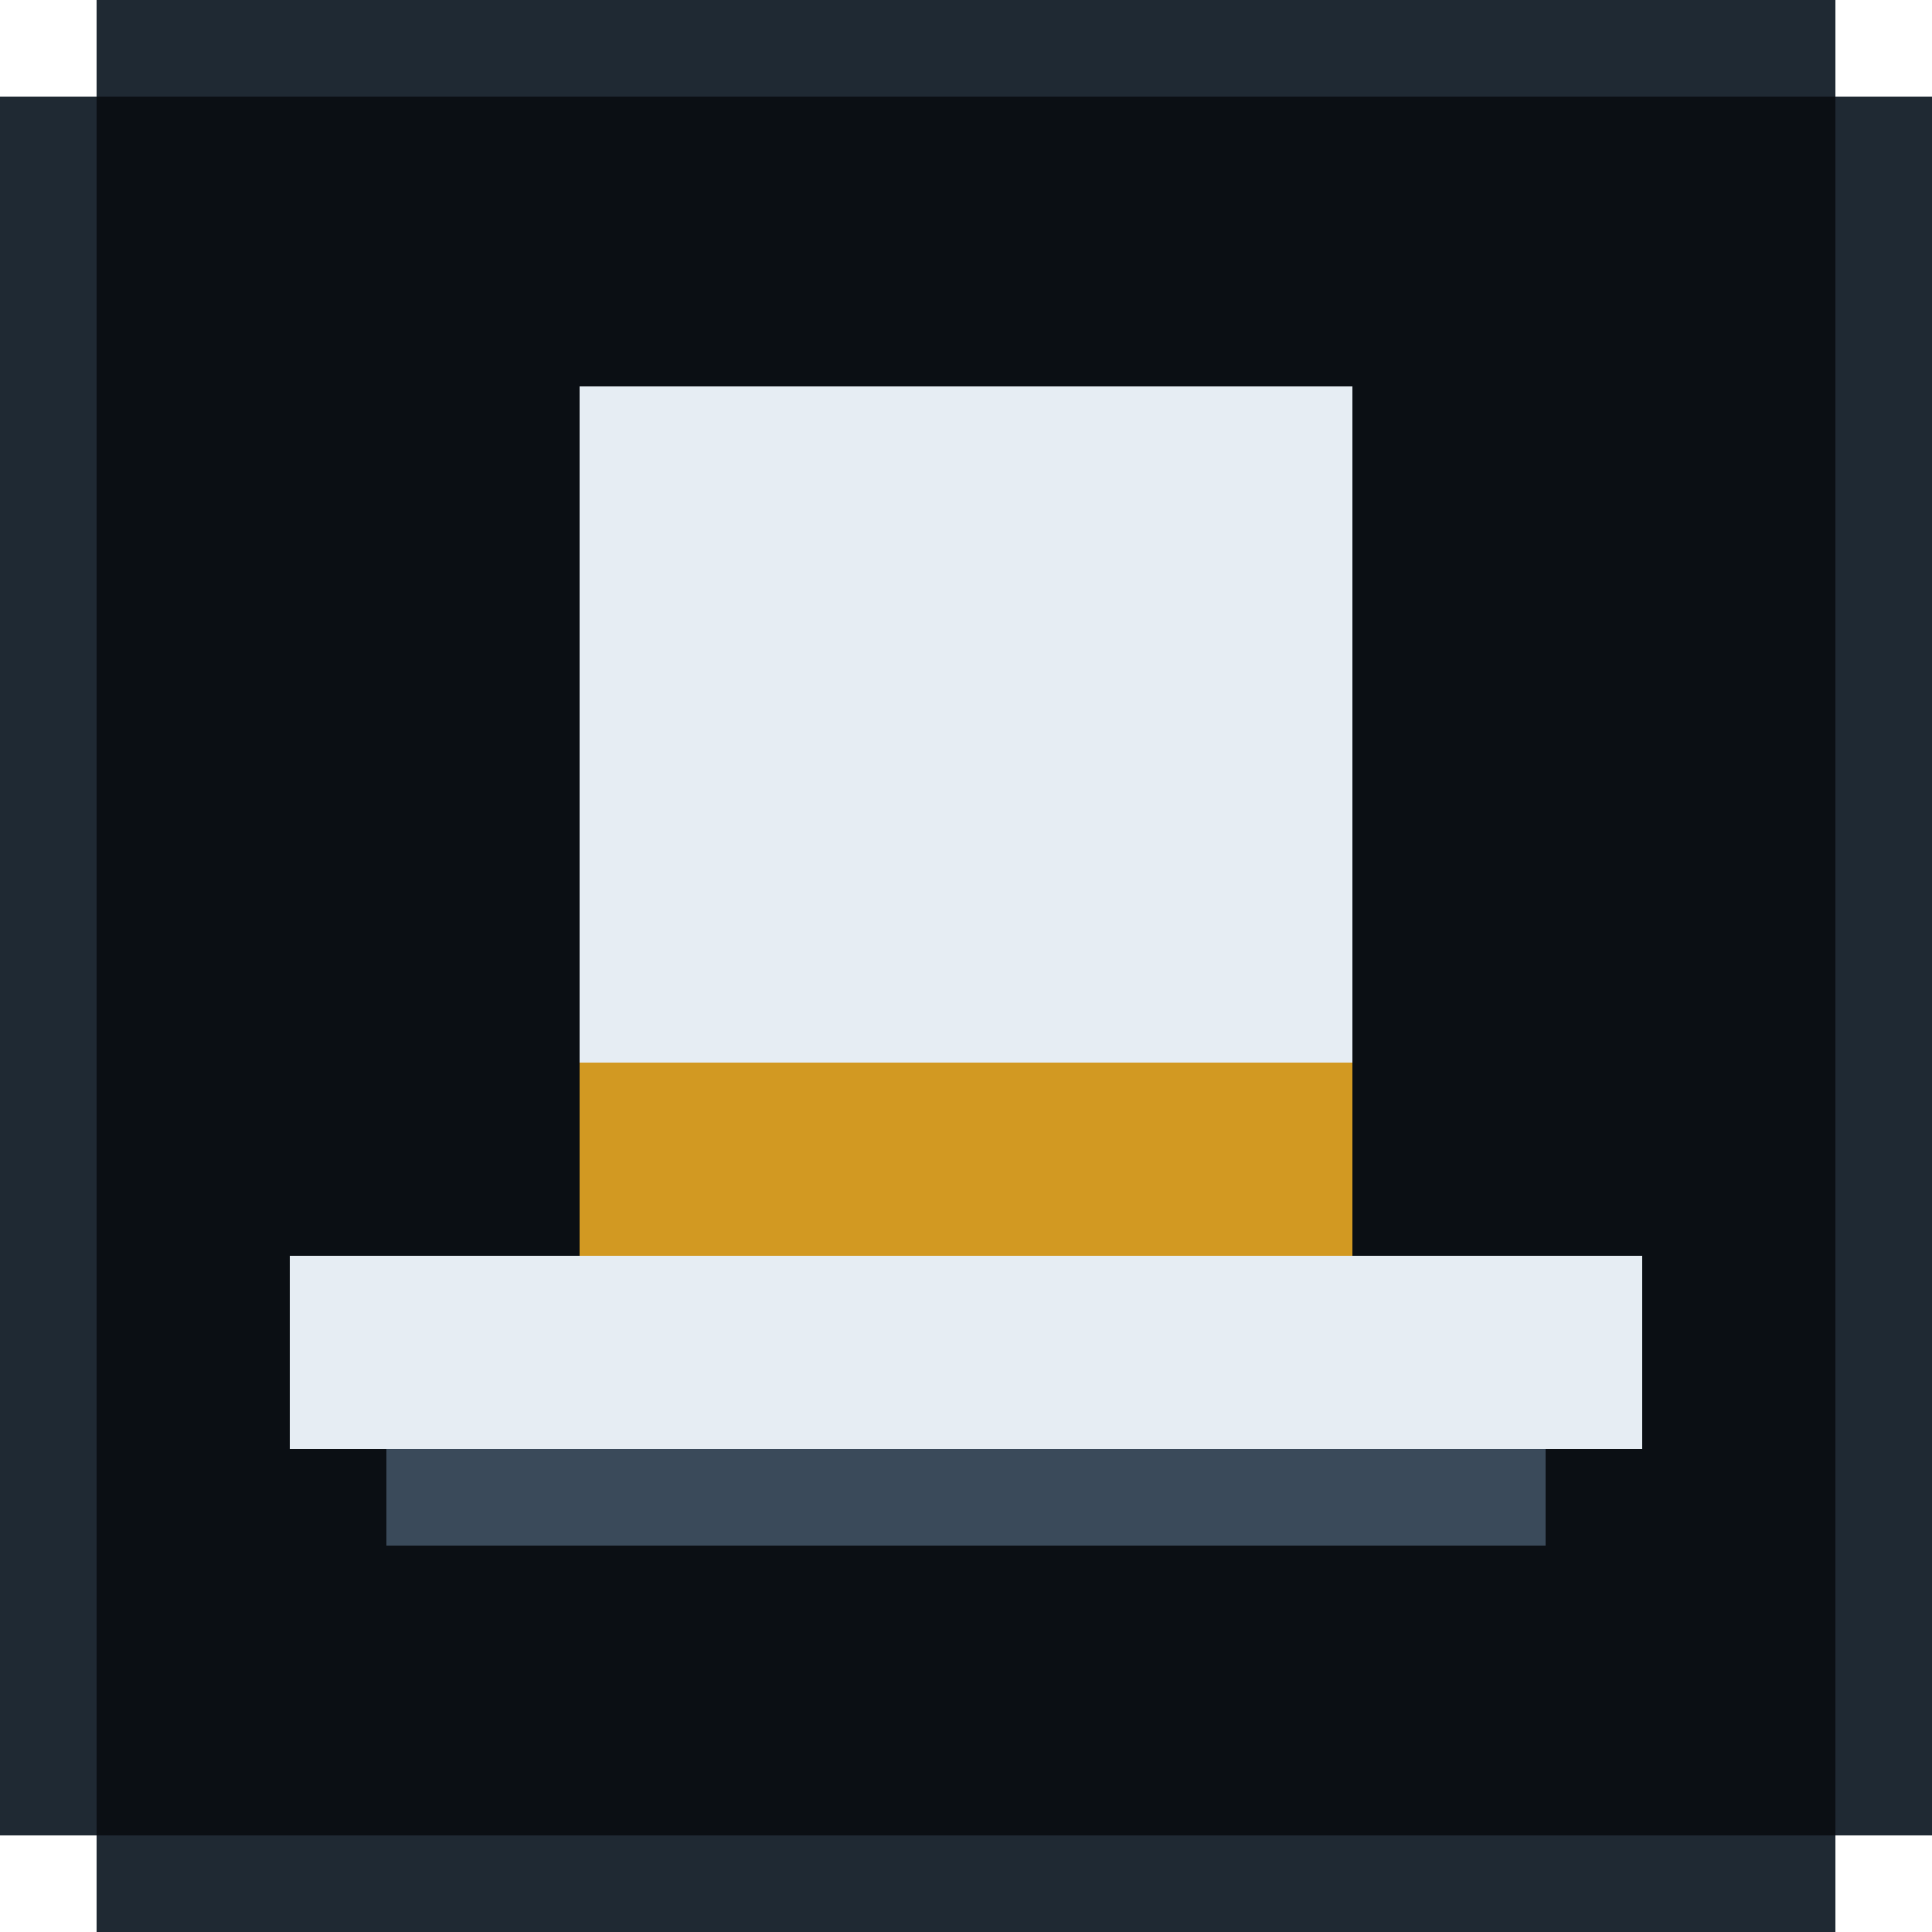
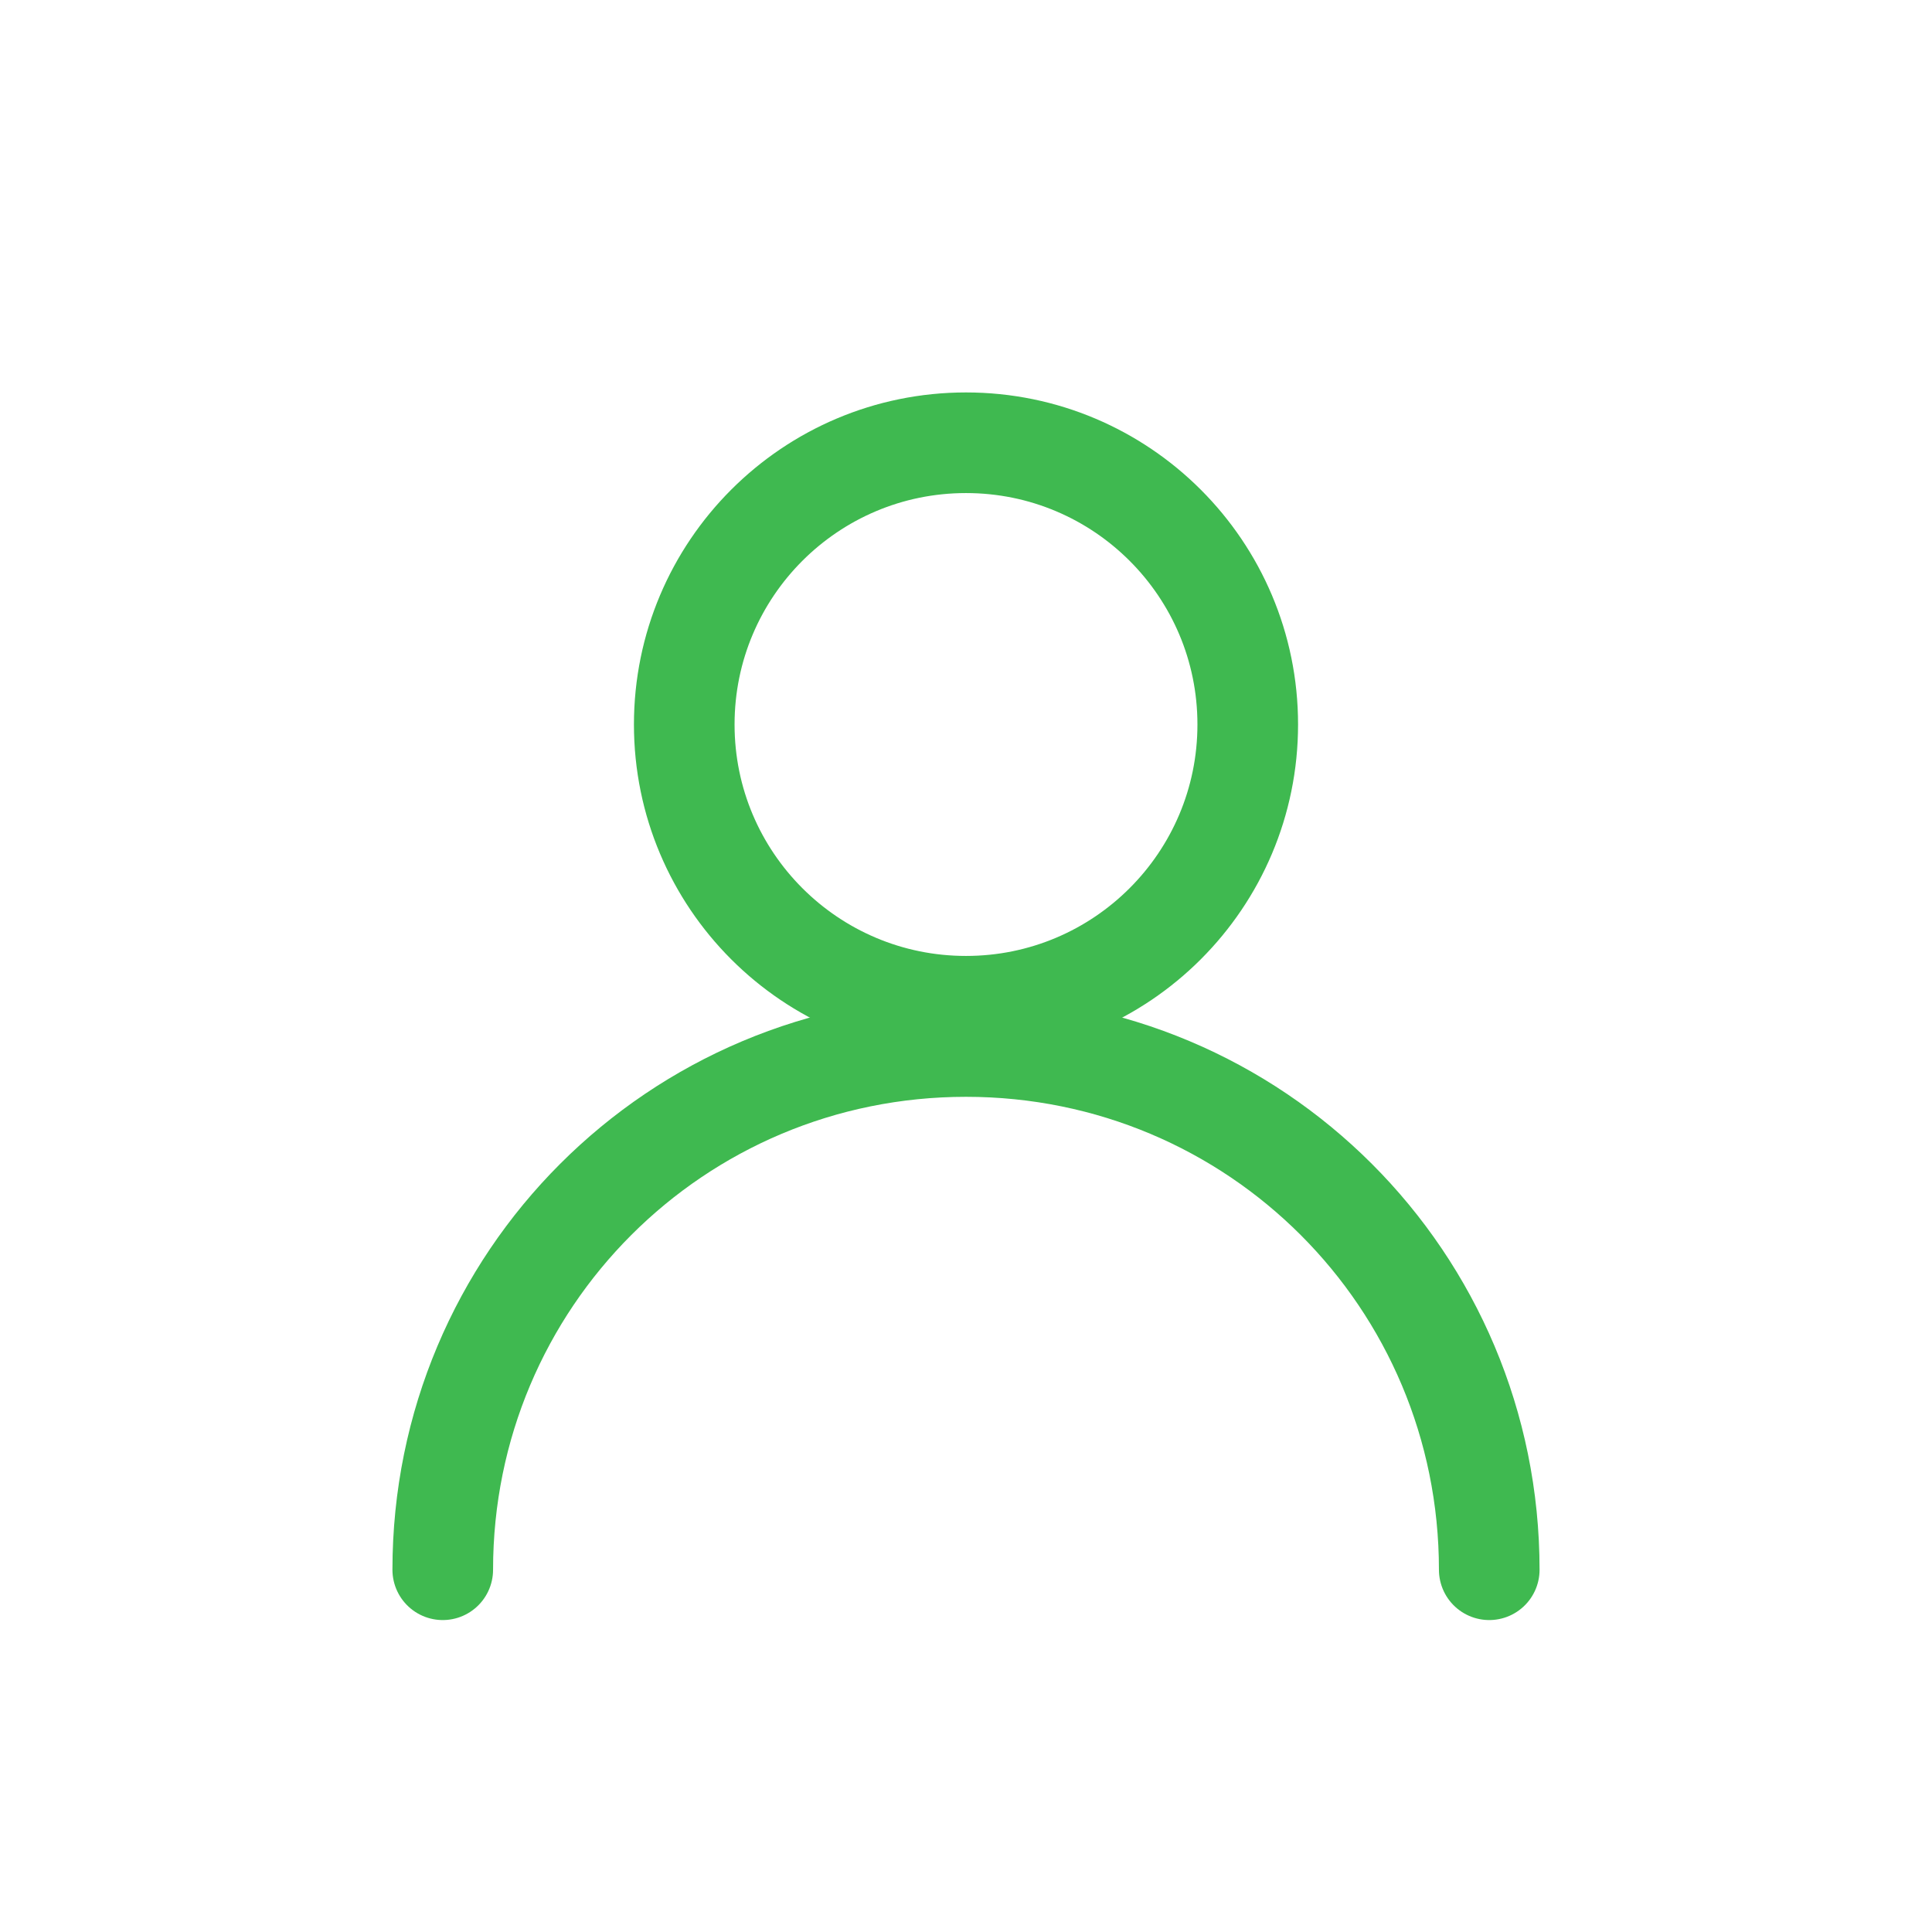
- <svg xmlns="http://www.w3.org/2000/svg" width="60" height="60" viewBox="0 0 60 60" shape-rendering="crispEdges" role="img" aria-label="Chief of staff icon">
-   <g fill="#1f2933">
-     <rect x="3" y="0" width="54" height="3" />
-     <rect x="0" y="3" width="3" height="54" />
-     <rect x="57" y="3" width="3" height="54" />
-     <rect x="3" y="57" width="54" height="3" />
-   </g>
-   <g fill="#0b0f14">
-     <rect x="3" y="3" width="54" height="9" />
-     <rect x="3" y="12" width="15" height="27" />
-     <rect x="42" y="12" width="15" height="27" />
-     <rect x="3" y="39" width="6" height="6" />
-     <rect x="51" y="39" width="6" height="6" />
-     <rect x="3" y="45" width="9" height="3" />
-     <rect x="48" y="45" width="9" height="3" />
-     <rect x="3" y="48" width="54" height="9" />
-   </g>
-   <g fill="#e6edf3">
-     <rect x="18" y="12" width="24" height="21" />
-     <rect x="9" y="39" width="42" height="6" />
-   </g>
-   <g fill="#d29922">
-     <rect x="18" y="33" width="24" height="6" />
-   </g>
-   <g fill="#3a4a5a">
-     <rect x="12" y="45" width="36" height="3" />
+ <svg xmlns="http://www.w3.org/2000/svg" width="48" height="48" viewBox="0 0 48 48" fill="none" role="img" aria-label="Chief of Staff icon">
+   <g stroke="#3fb950" stroke-width="2.5" stroke-linecap="round" stroke-linejoin="round">
+     <circle cx="24" cy="18" r="7" />
+     <path d="M11 39 c0-7.2 5.8-13 13-13 s13 5.8 13 13" />
  </g>
</svg>
